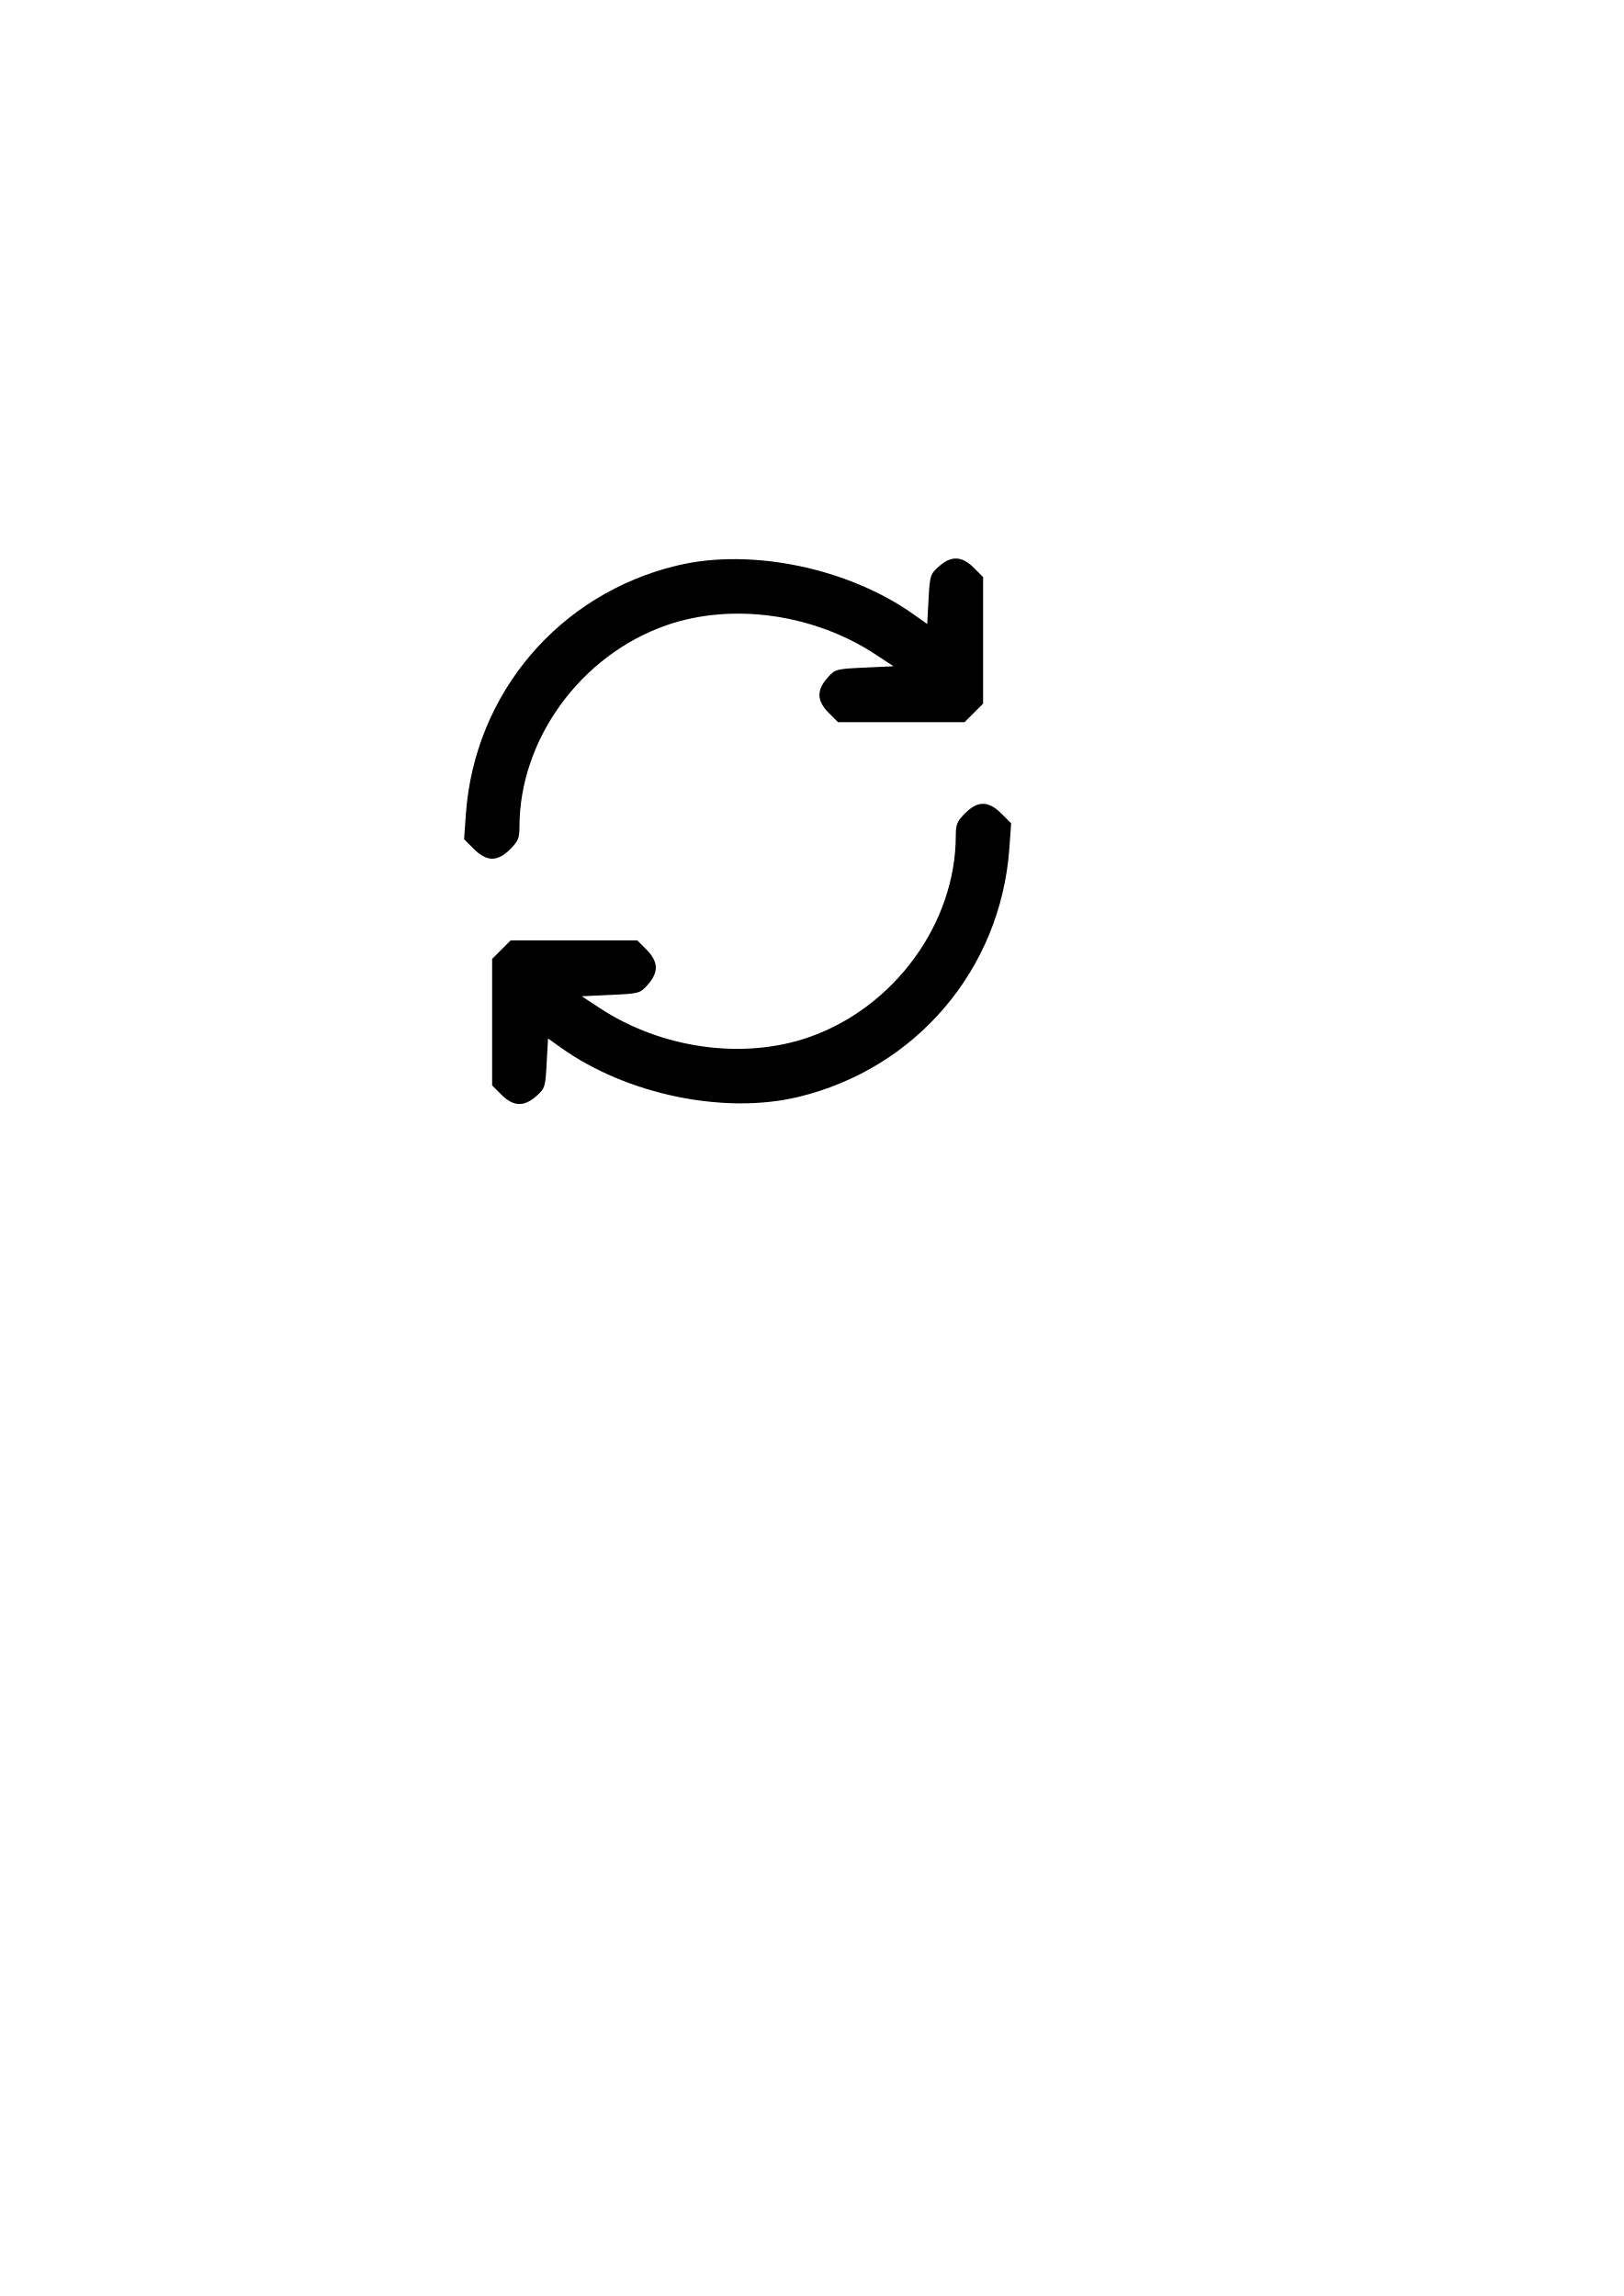
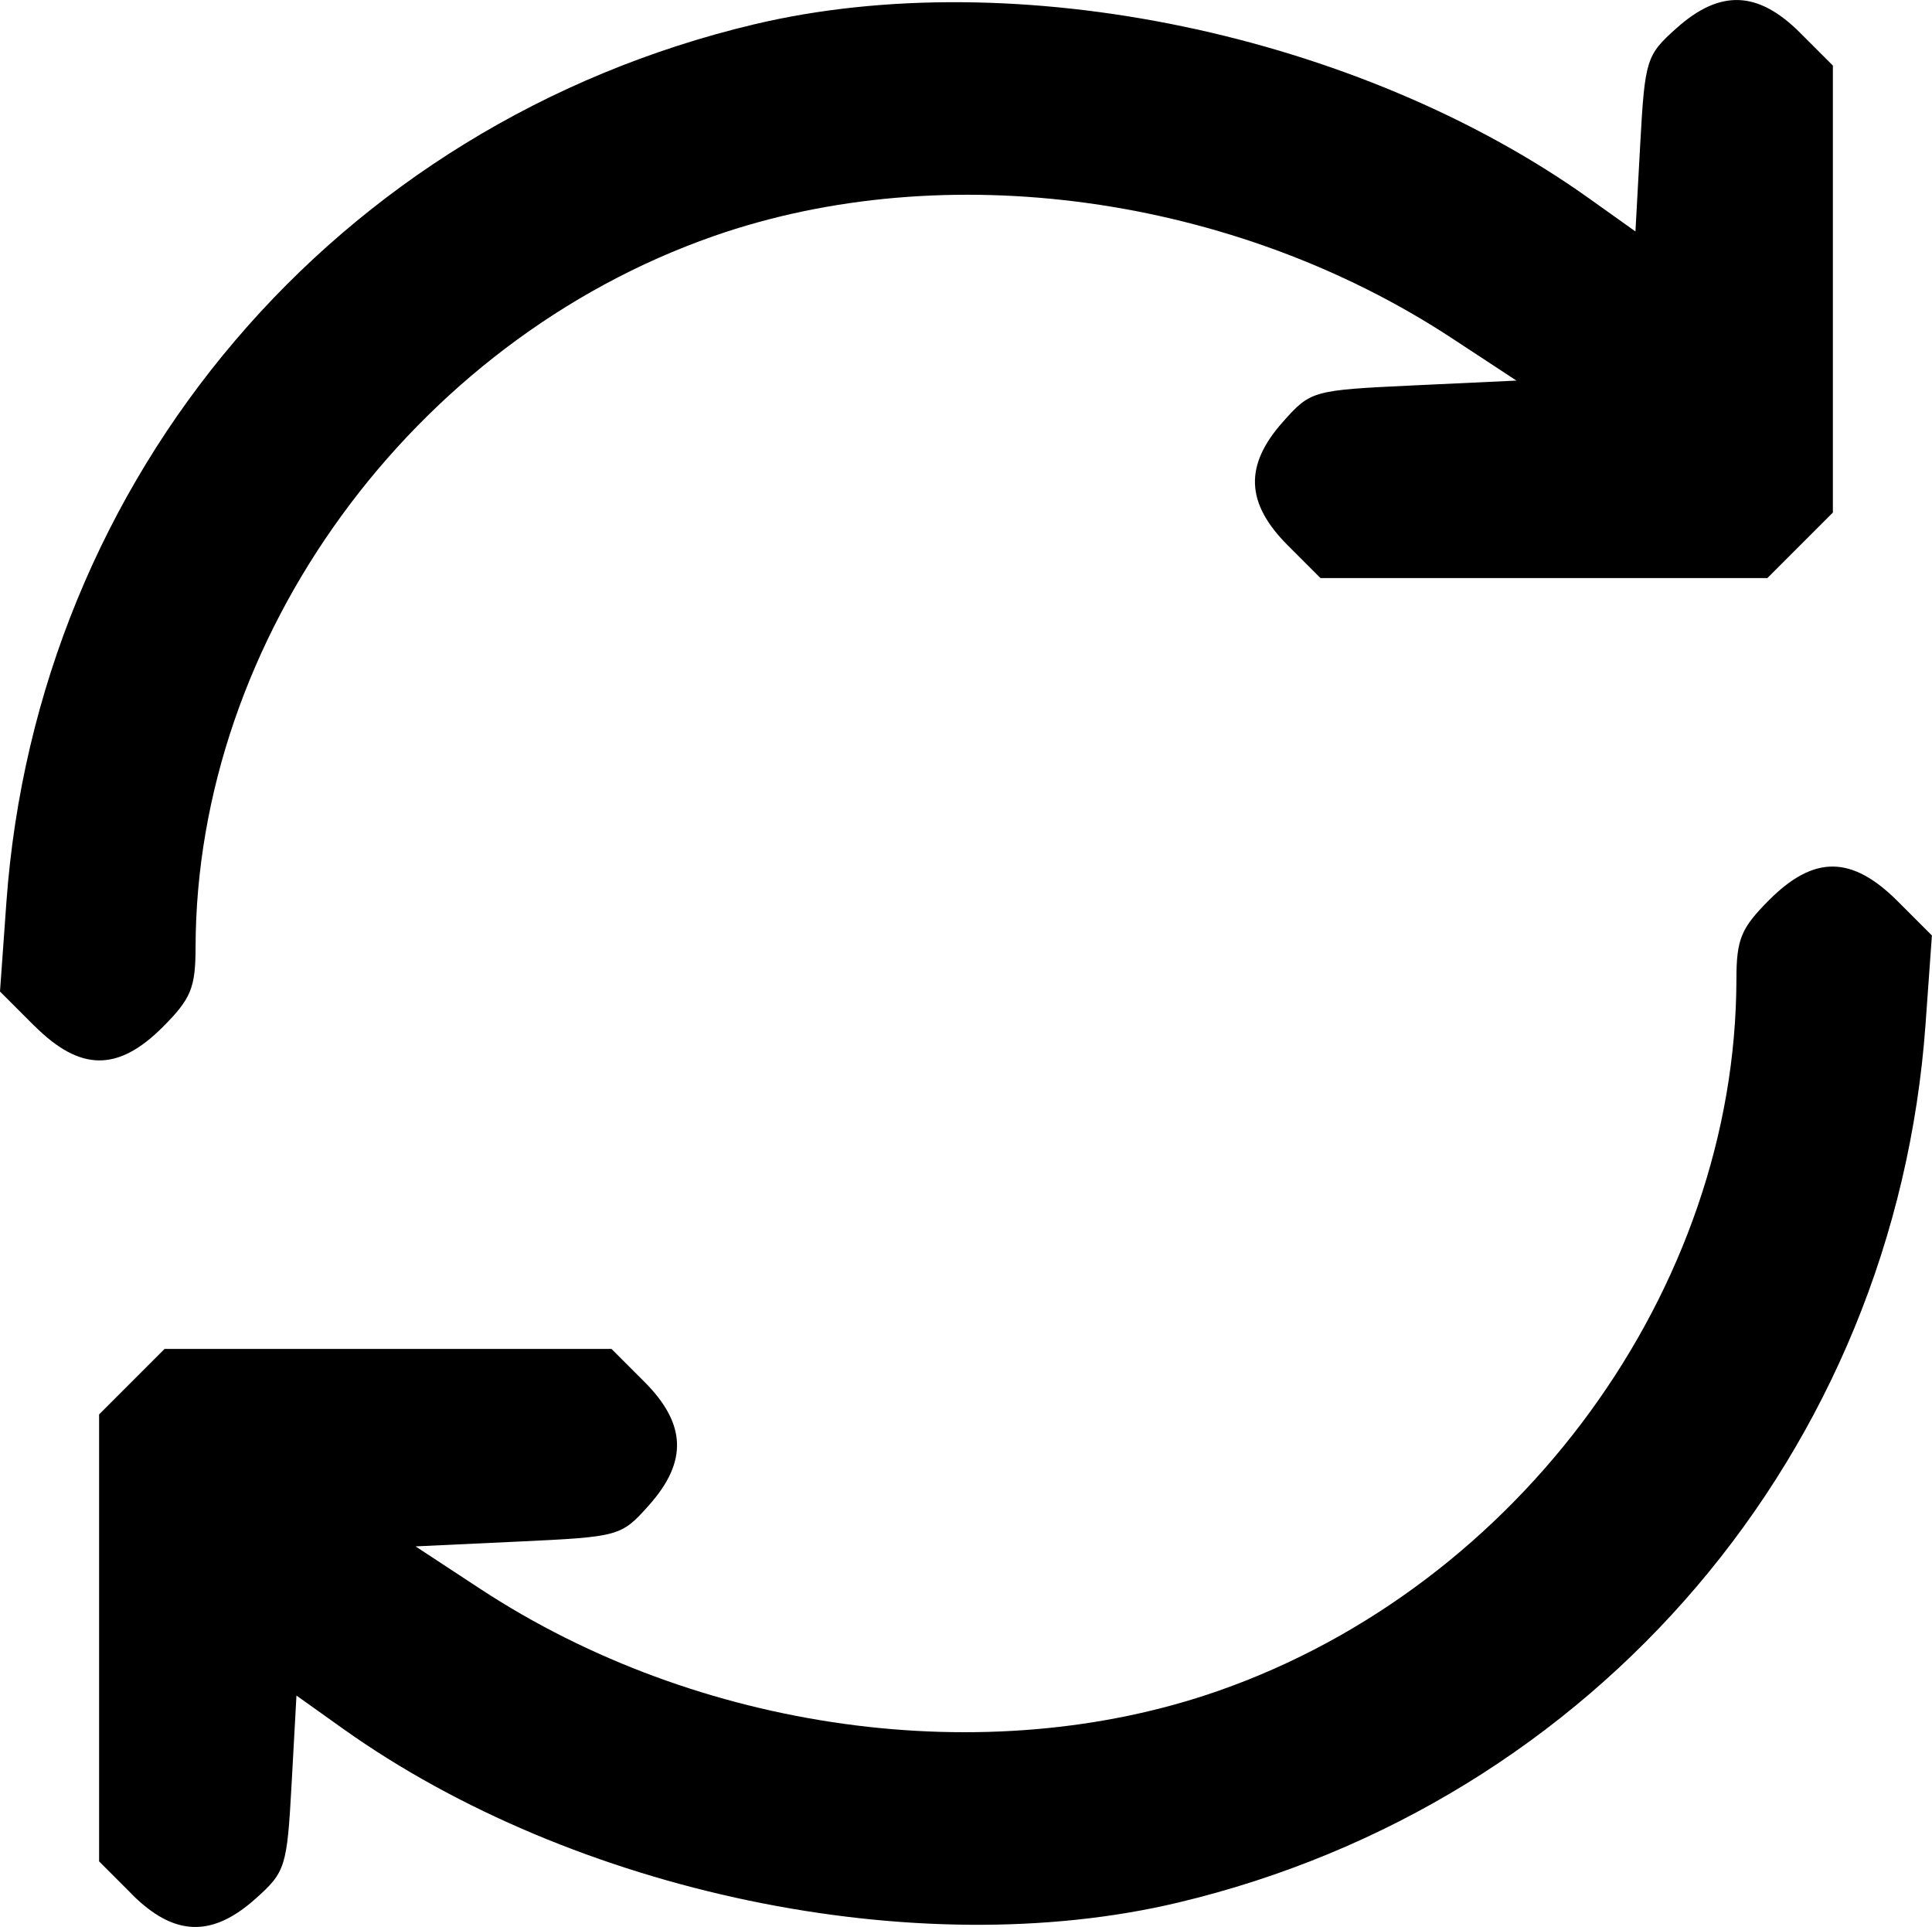
- <svg xmlns="http://www.w3.org/2000/svg" width="210mm" height="297mm" viewBox="0 0 210 297" version="1.1" id="svg8">
+ <svg xmlns="http://www.w3.org/2000/svg" id="svg8" version="1.1" viewBox="0 0 70.759 70.56" height="70.56mm" width="70.759mm">
  <defs id="defs2" />
-   <g id="layer1">
-     <path style="fill:#000000;stroke-width:0.353" d="m 64.849,141.605 -1.199,-1.199 v -8.184 -8.184 l 1.199,-1.199 1.199,-1.199 h 8.184 8.184 l 1.199,1.199 c 1.545,1.545 1.598,2.929 0.171,4.528 -1.014,1.137 -1.078,1.154 -4.787,1.328 l -3.759,0.176 2.37,1.556 c 7.979,5.237 18.549,6.698 27.029,3.735 11.042,-3.858 18.959,-14.726 18.977,-26.052 0.002,-1.474 0.169,-1.877 1.202,-2.91 1.645,-1.645 3.027,-1.63 4.708,0.051 l 1.25,1.25 -0.233,3.248 c -1.123,15.648 -12.091,28.53 -27.386,32.167 -9.555,2.272 -22.119,-0.346 -30.578,-6.371 l -1.701,-1.212 -0.176,3.208 c -0.17,3.083 -0.221,3.248 -1.328,4.236 -1.598,1.426 -2.982,1.374 -4.528,-0.171 z m -3.579,-31.801 -1.25,-1.25 0.233,-3.248 c 1.123,-15.648 12.091,-28.53 27.386,-32.167 9.555,-2.272 22.119,0.346 30.578,6.371 l 1.701,1.212 0.176,-3.208 c 0.17,-3.083 0.221,-3.248 1.328,-4.236 1.598,-1.426 2.982,-1.374 4.528,0.171 l 1.199,1.199 v 8.184 8.184 l -1.199,1.199 -1.199,1.199 h -8.184 -8.184 l -1.199,-1.199 c -1.545,-1.545 -1.598,-2.929 -0.171,-4.528 1.014,-1.137 1.078,-1.154 4.787,-1.328 l 3.759,-0.176 -2.37,-1.556 c -7.979,-5.237 -18.549,-6.698 -27.029,-3.735 -11.042,3.858 -18.959,14.726 -18.977,26.052 -0.002,1.474 -0.169,1.877 -1.202,2.91 -1.645,1.645 -3.027,1.63 -4.708,-0.051 z" id="path60" />
+   <g transform="translate(40.69036,-136.1127)" id="layer1">
+     <g transform="translate(-100.7107,63.86564)" id="layer1-4">
+       <path style="fill:#000000;stroke-width:0.353" d="m 64.849,141.605 -1.199,-1.199 v -8.184 -8.184 l 1.199,-1.199 1.199,-1.199 h 8.184 8.184 l 1.199,1.199 c 1.545,1.545 1.598,2.929 0.171,4.528 -1.014,1.137 -1.078,1.154 -4.787,1.328 l -3.759,0.176 2.37,1.556 c 7.979,5.237 18.549,6.698 27.029,3.735 11.042,-3.858 18.959,-14.726 18.977,-26.052 0.002,-1.474 0.169,-1.877 1.202,-2.91 1.645,-1.645 3.027,-1.63 4.708,0.051 l 1.25,1.25 -0.233,3.248 c -1.123,15.648 -12.091,28.53 -27.386,32.167 -9.555,2.272 -22.119,-0.346 -30.578,-6.371 l -1.701,-1.212 -0.176,3.208 c -0.17,3.083 -0.221,3.248 -1.328,4.236 -1.598,1.426 -2.982,1.374 -4.528,-0.171 z m -3.579,-31.801 -1.25,-1.25 0.233,-3.248 c 1.123,-15.648 12.091,-28.53 27.386,-32.167 9.555,-2.272 22.119,0.346 30.578,6.371 l 1.701,1.212 0.176,-3.208 c 0.17,-3.083 0.221,-3.248 1.328,-4.236 1.598,-1.426 2.982,-1.374 4.528,0.171 l 1.199,1.199 v 8.184 8.184 l -1.199,1.199 -1.199,1.199 h -8.184 -8.184 l -1.199,-1.199 c -1.545,-1.545 -1.598,-2.929 -0.171,-4.528 1.014,-1.137 1.078,-1.154 4.787,-1.328 l 3.759,-0.176 -2.37,-1.556 c -7.979,-5.237 -18.549,-6.698 -27.029,-3.735 -11.042,3.858 -18.959,14.726 -18.977,26.052 -0.002,1.474 -0.169,1.877 -1.202,2.91 -1.645,1.645 -3.027,1.63 -4.708,-0.051 z" id="path60" />
+     </g>
  </g>
</svg>
